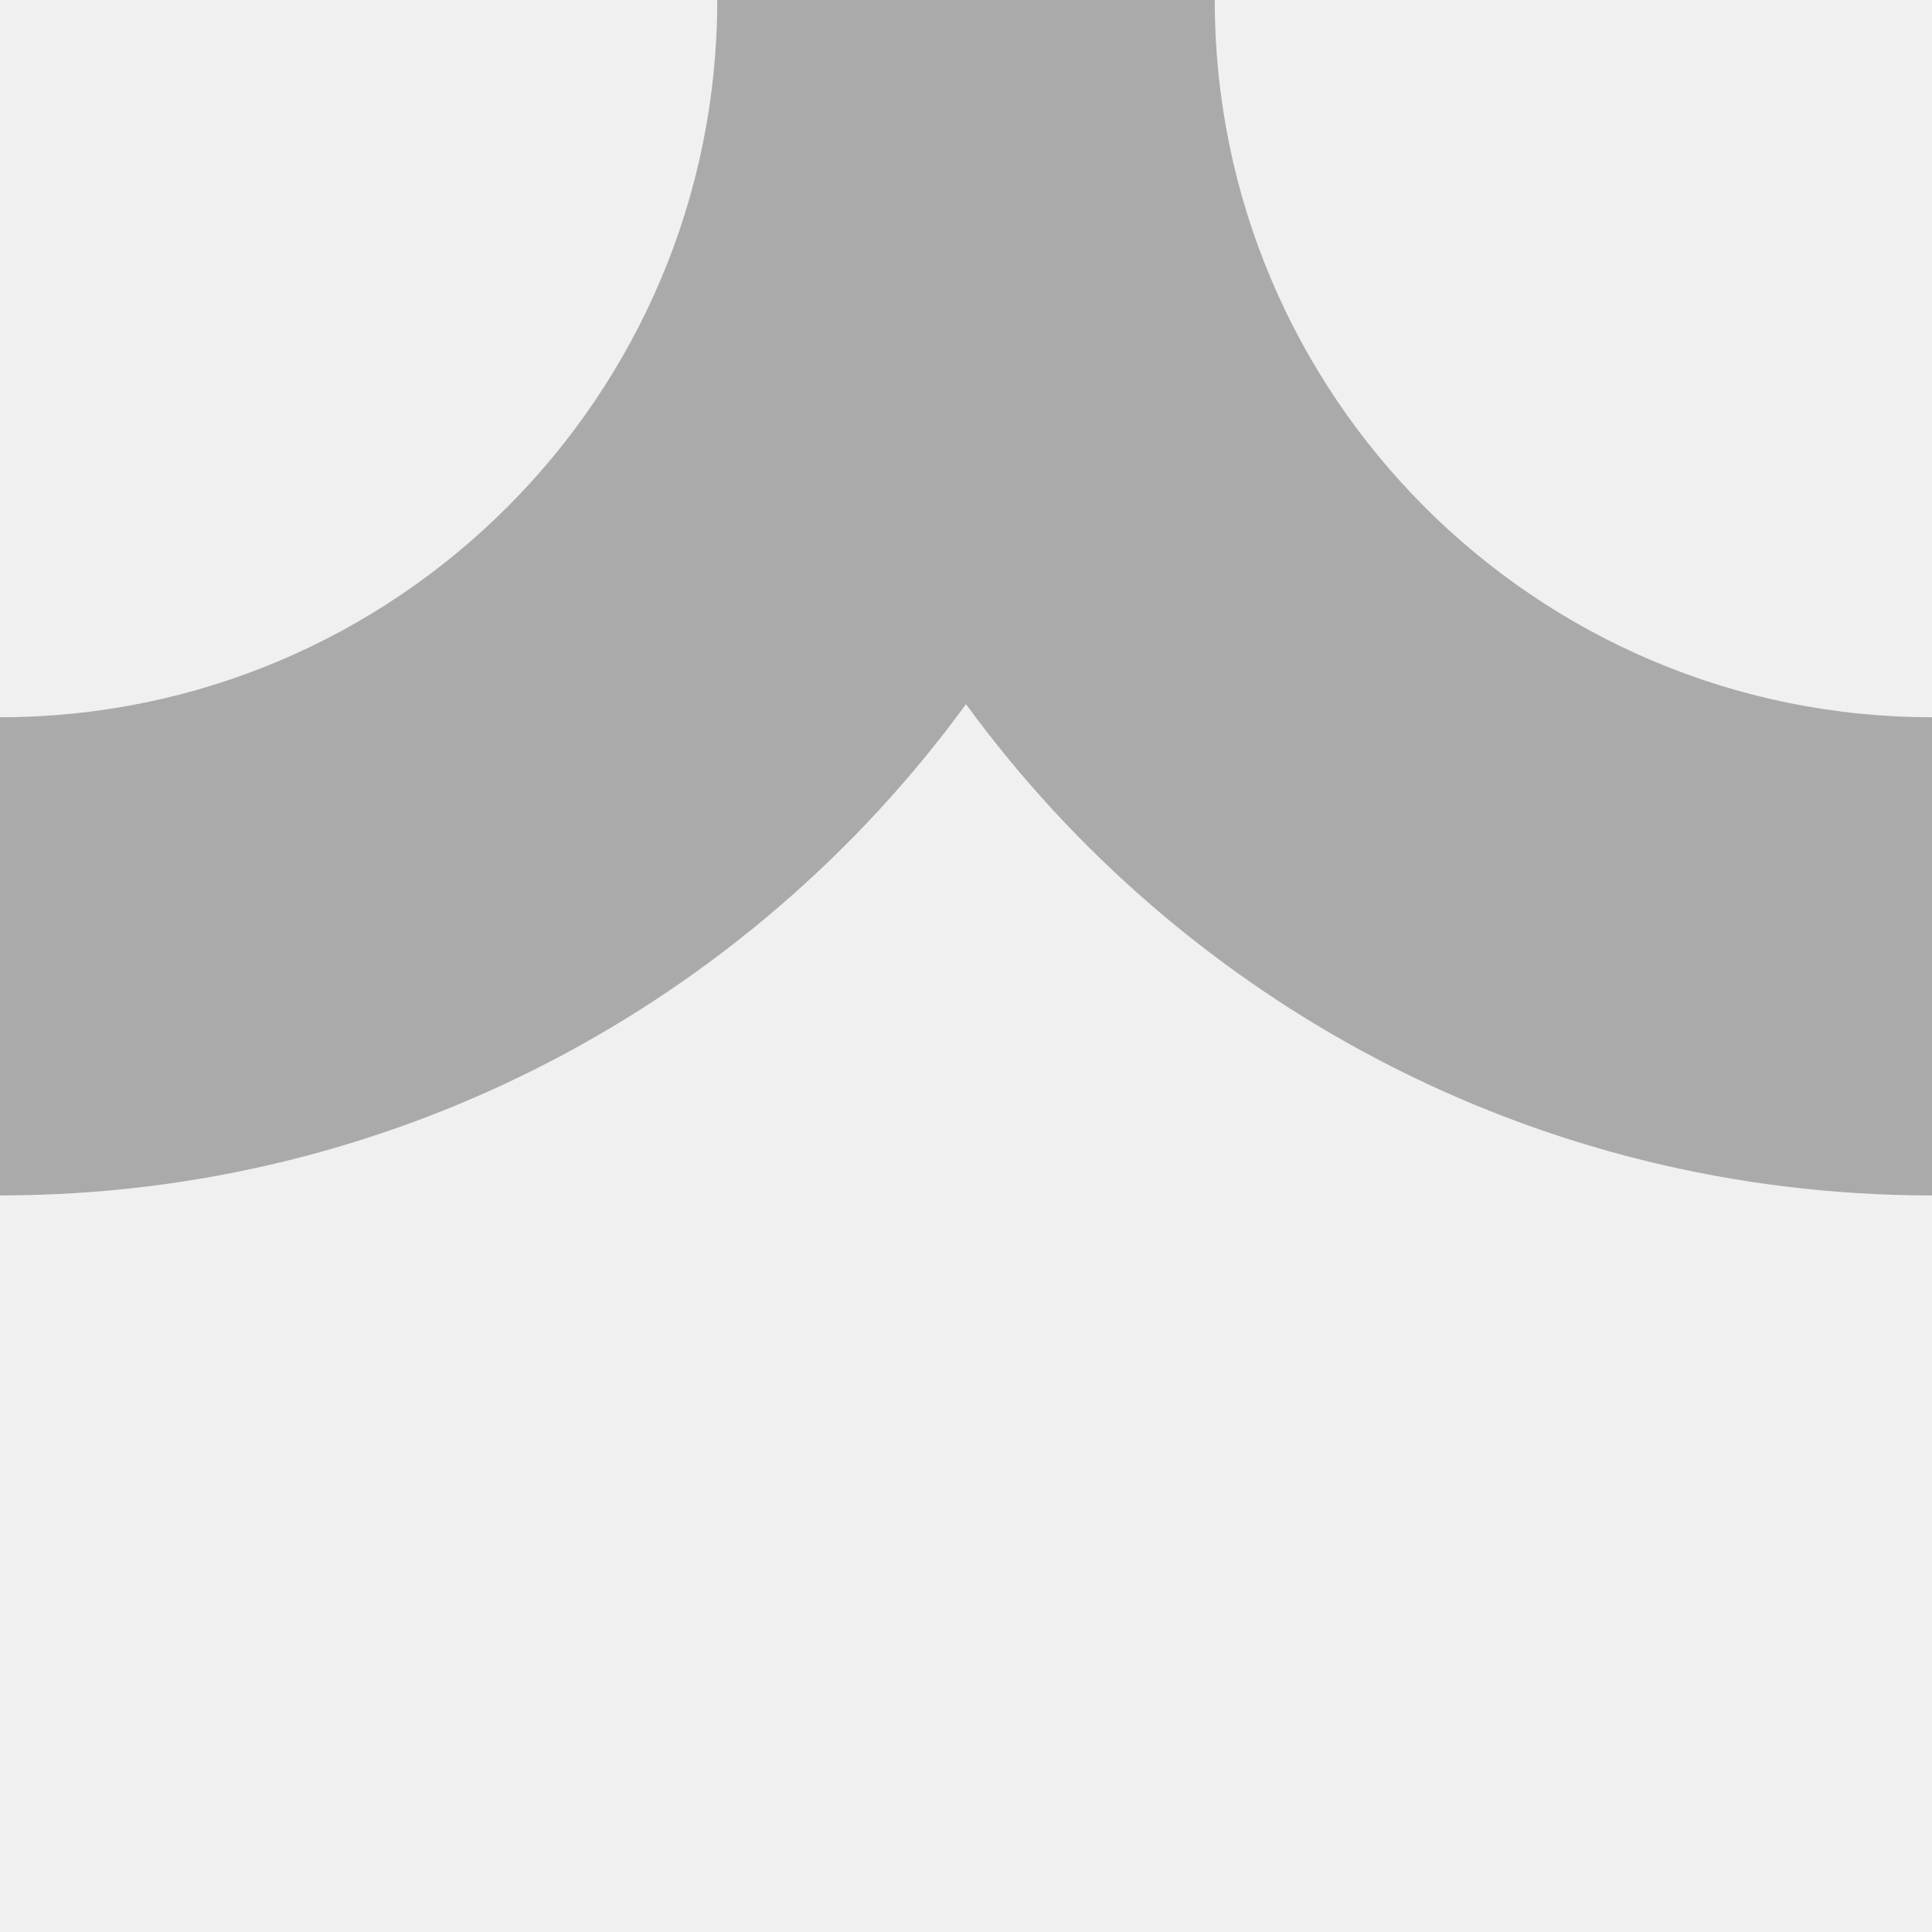
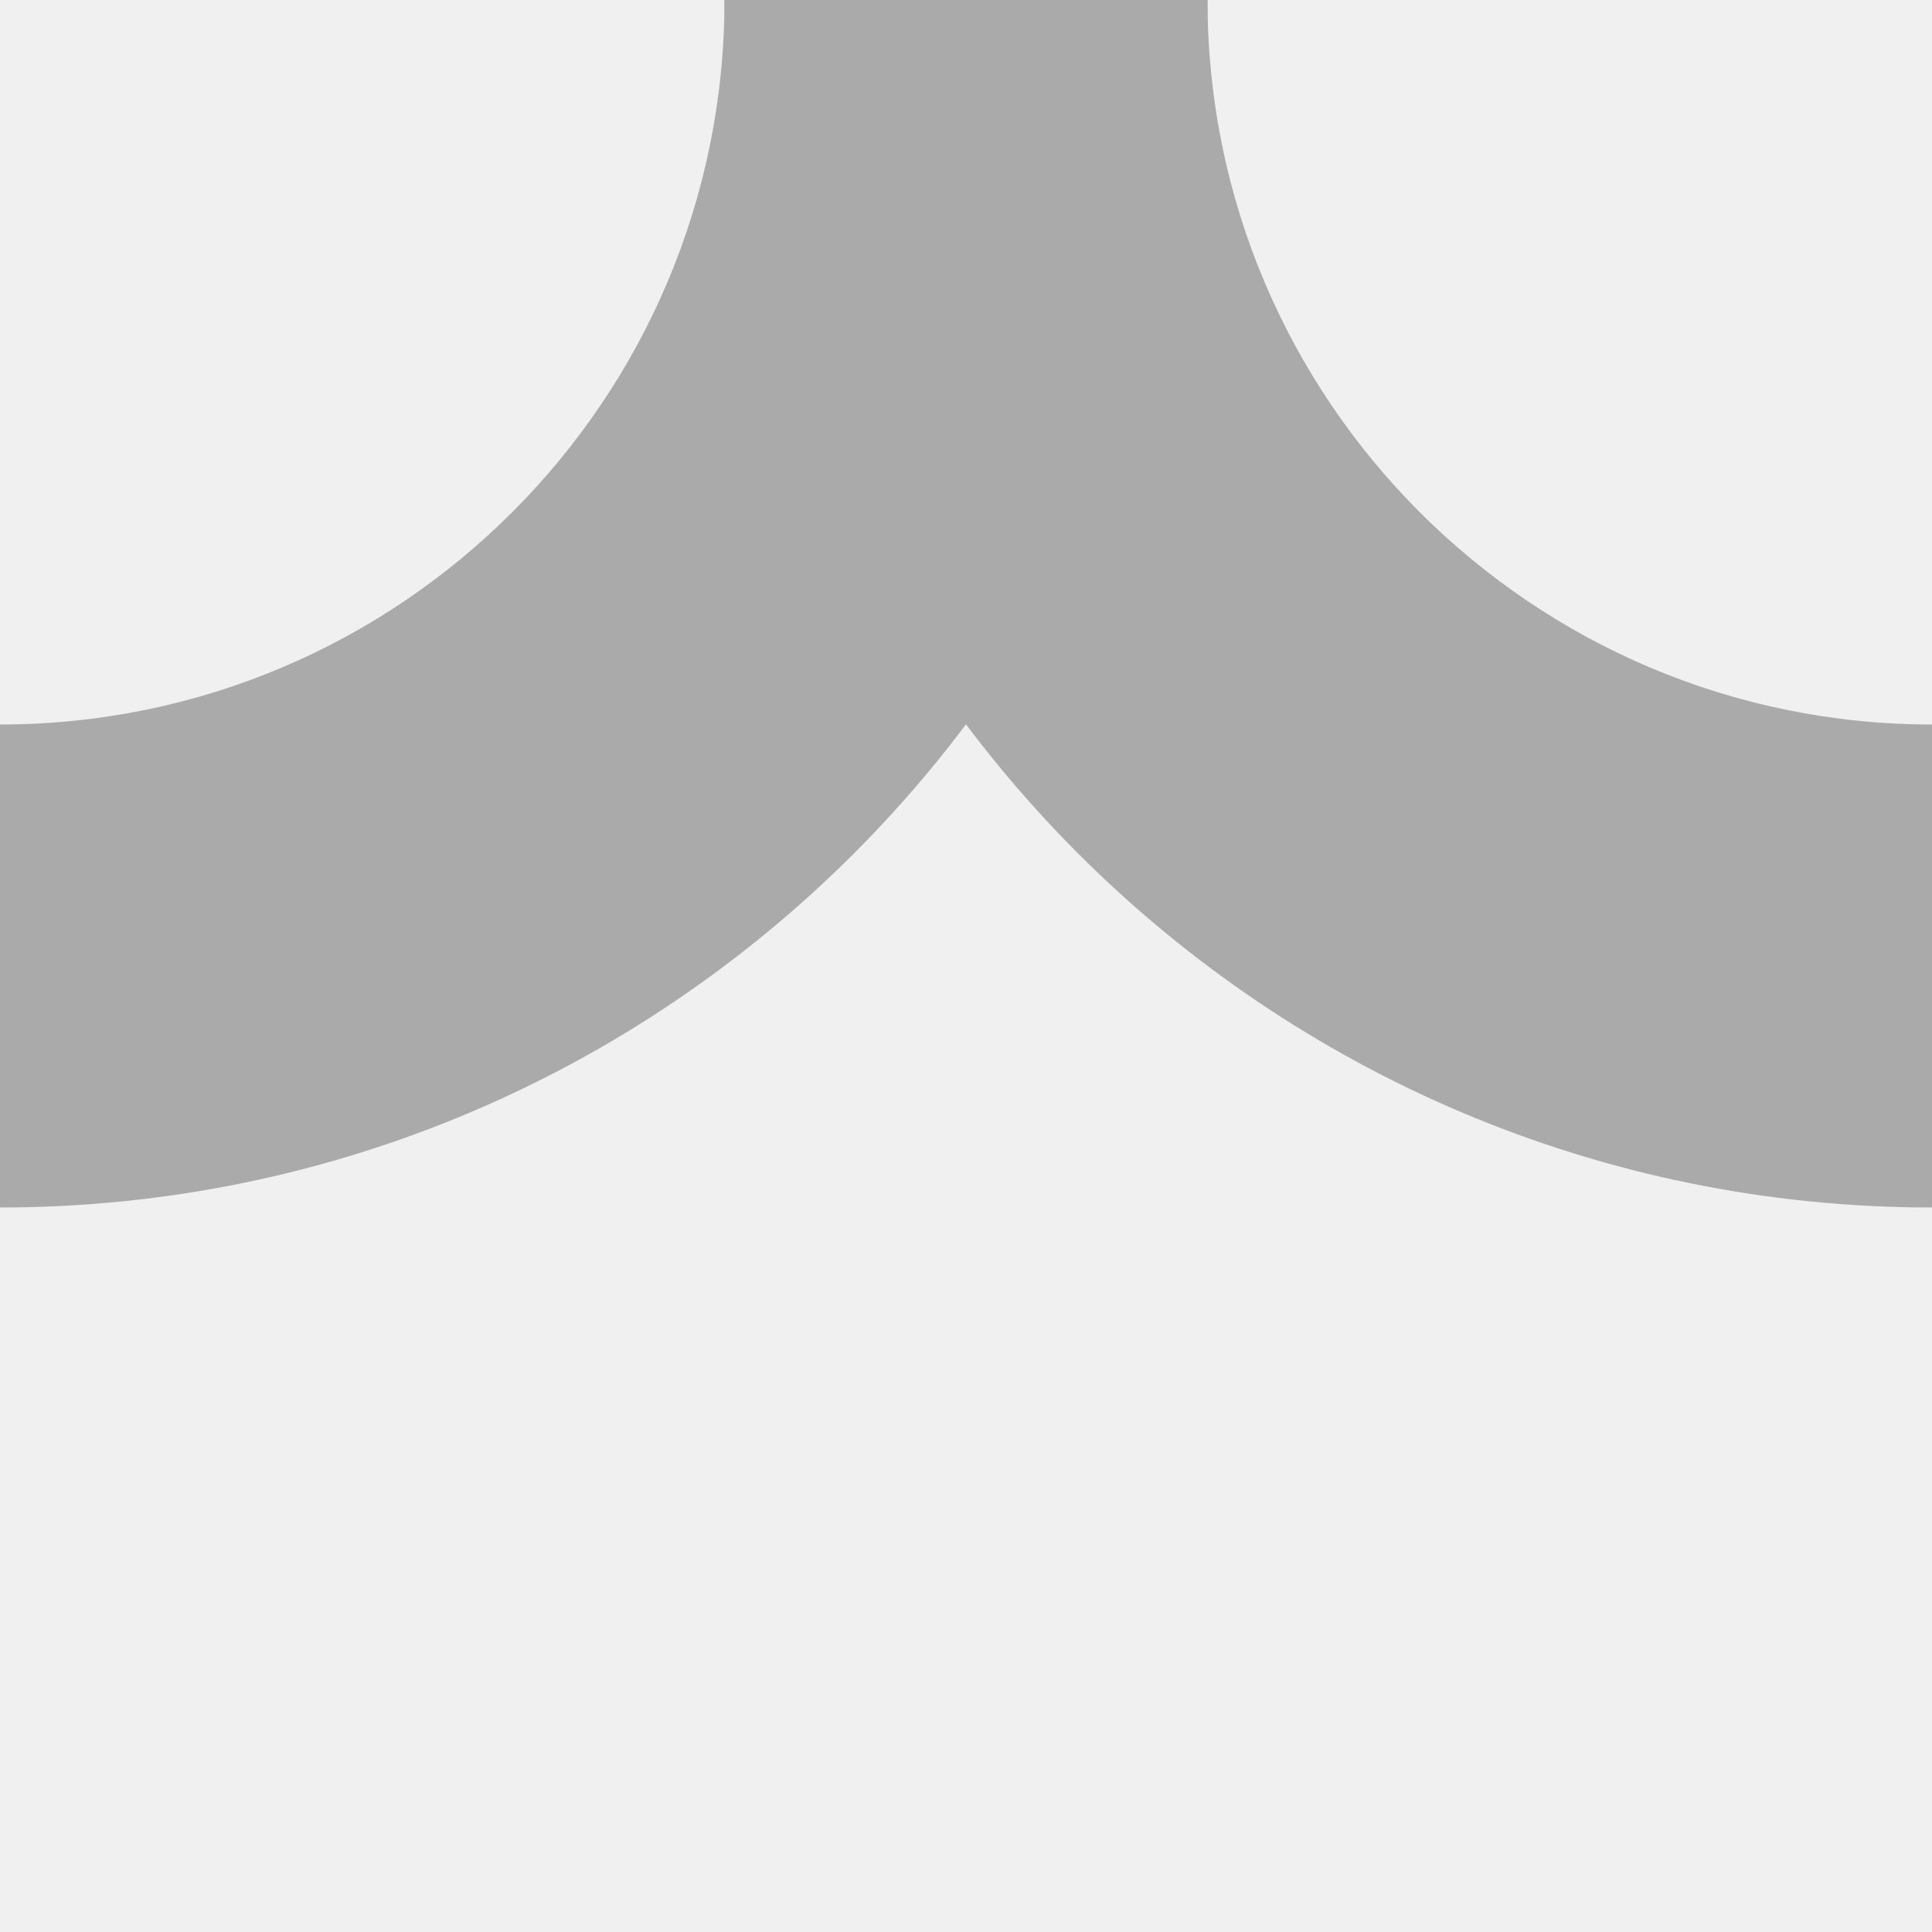
<svg xmlns="http://www.w3.org/2000/svg" version="1.1" id="layer1" x="0px" y="0px" viewBox="0 0 200 200" enable-background="new 0 0 200 200" xml:space="preserve">
  <g>
    <rect class="color1" fill="#FFFFFF" fill-opacity="0" width="200" height="200" />
-     <path class="color0" fill="#AAAAAA" d="M125.75,0h-2h-47.5h-2c0,41.008-33.243,74.25-74.25,74.25v49.5c41.088,0,77.493-20.03,100-50.853   c22.508,30.822,58.911,50.853,100,50.853v-49.5C158.992,74.25,125.75,41.007,125.75,0z" />
+     <path class="color0" fill="#AAAAAA" d="M125,0H75c0,69,56,125,125,125V75C158.6,75,125,41.4,125,0z" />
+     <path class="color0" fill="#AAAAAA" d="M0,75v50c69,0,125-56,125-125H75C75,41.4,41.4,75,0,75z" />
  </g>
</svg>
